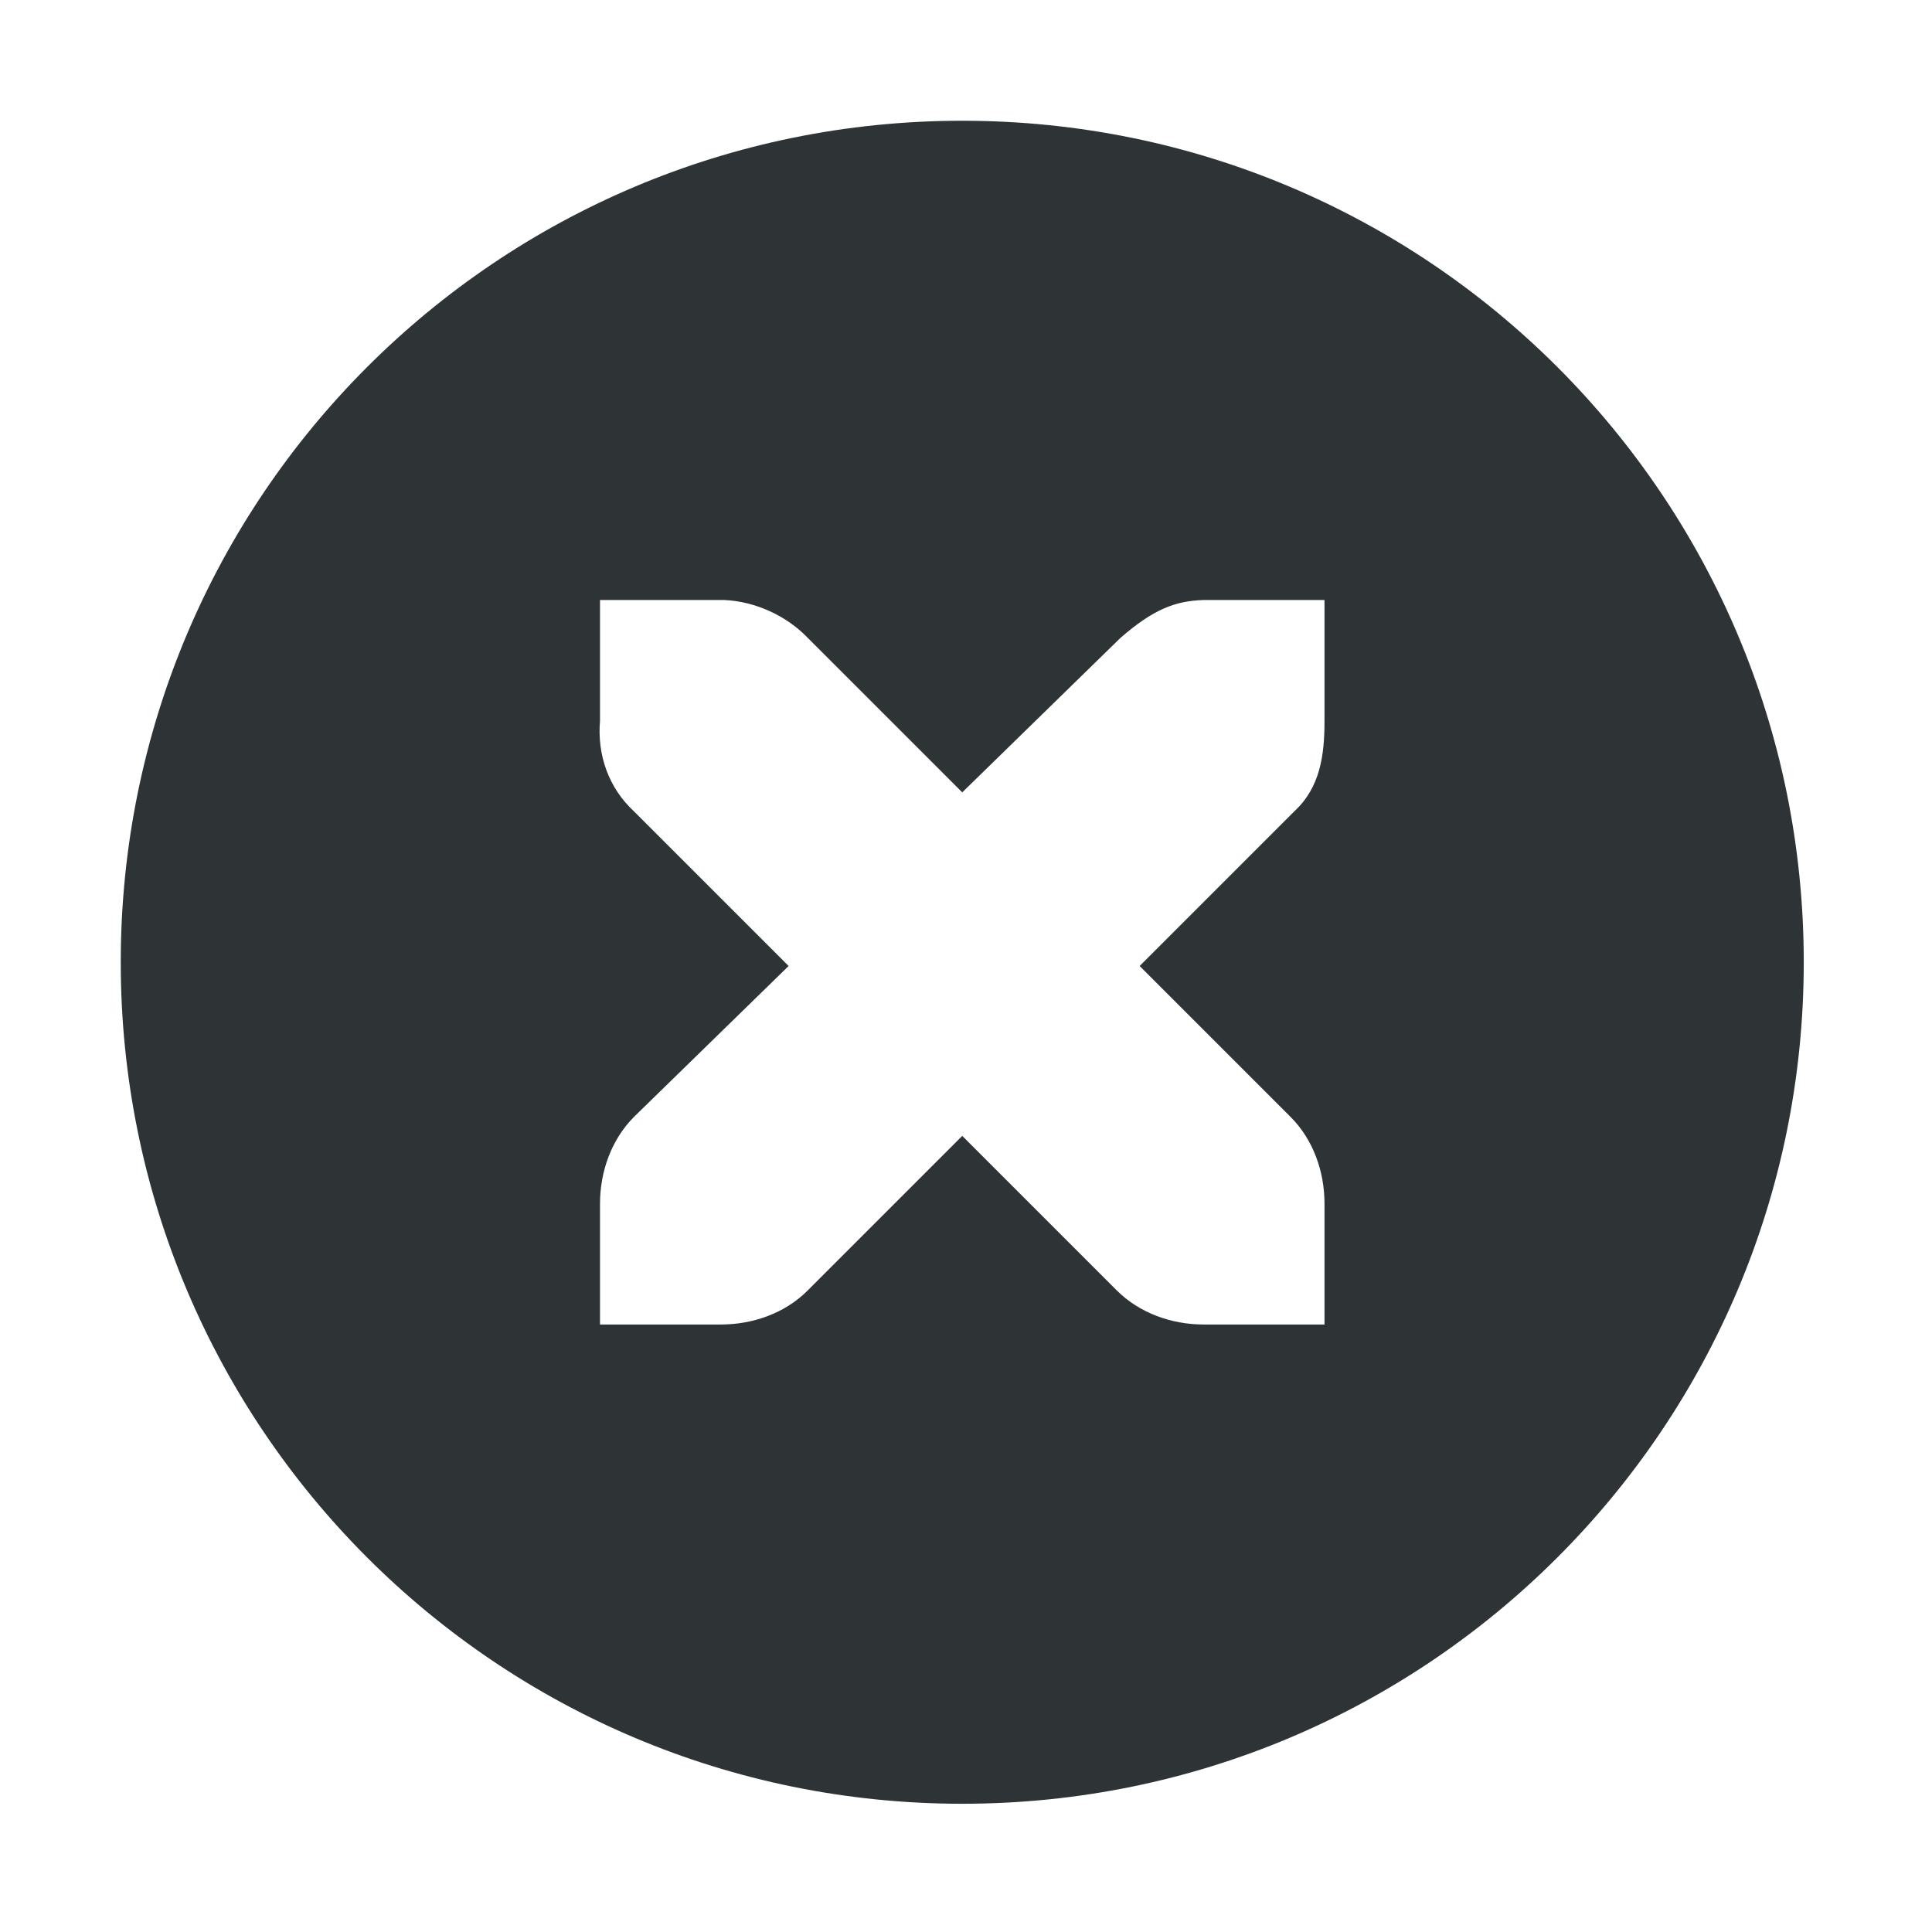
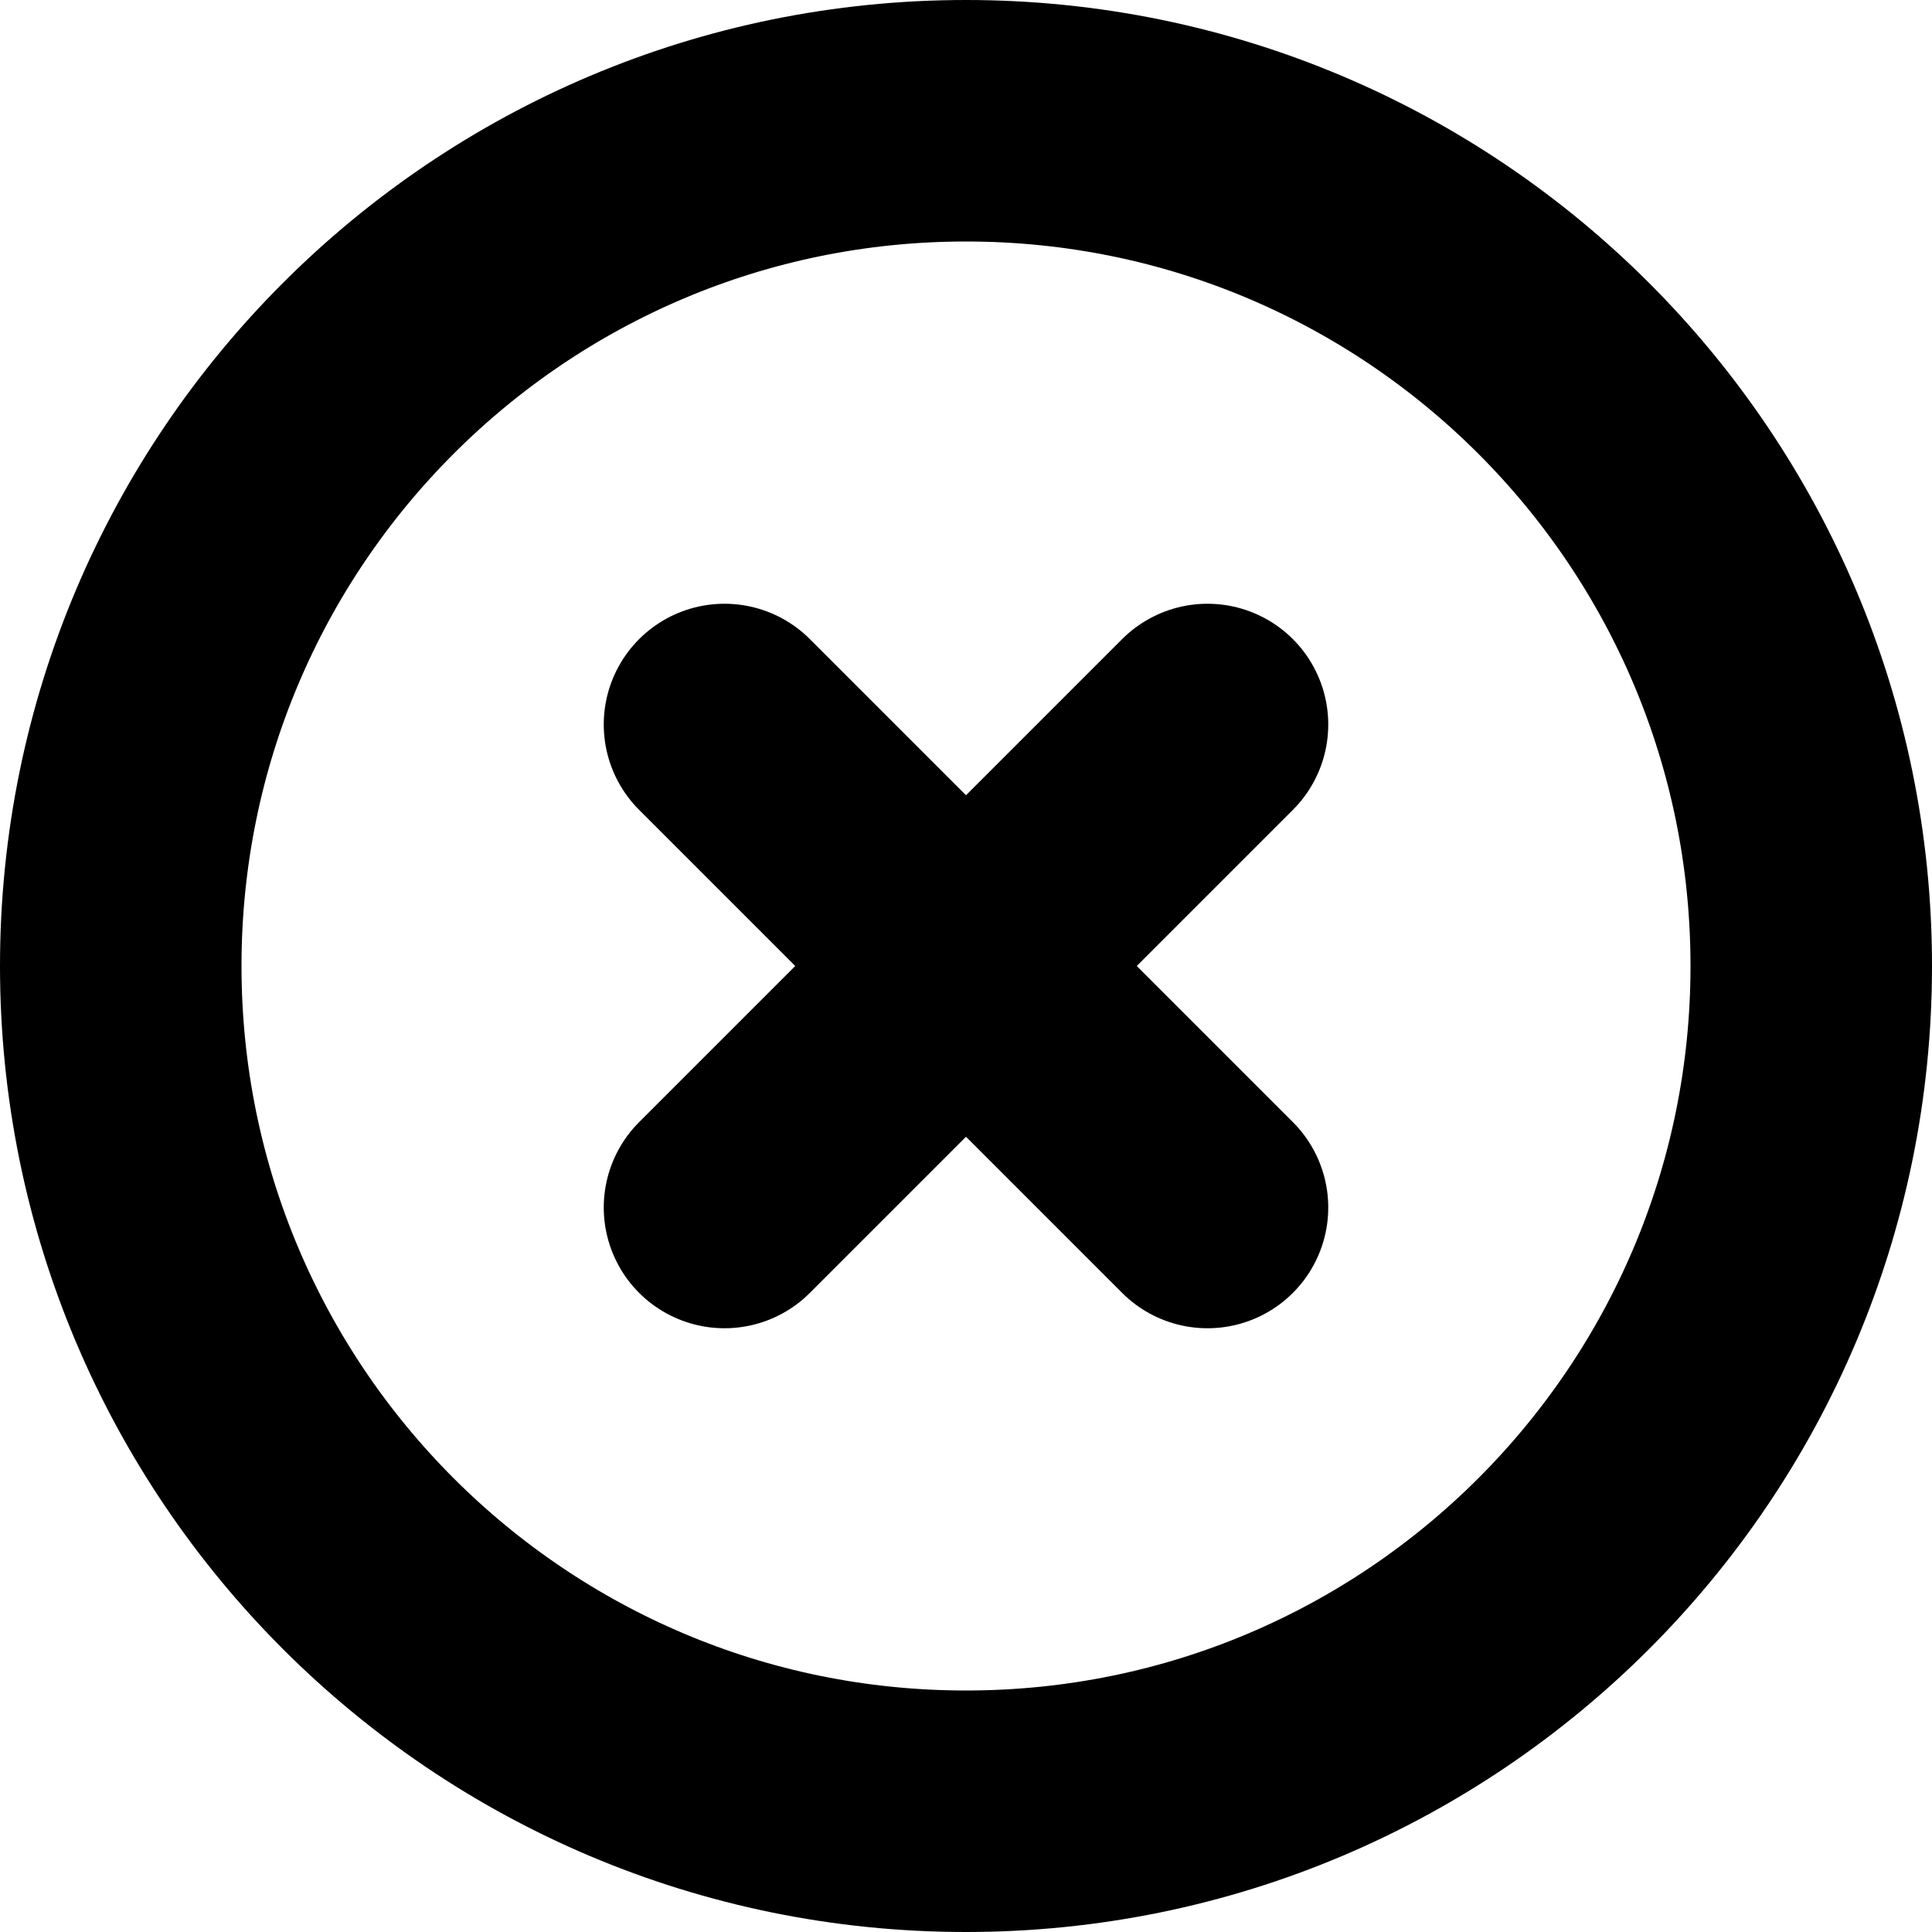
- <svg xmlns="http://www.w3.org/2000/svg" height="16px" viewBox="0 0 16 16" width="16px">
-   <path d="m 7.969 1 c -3.852 0 -6.969 3.117 -6.969 6.969 s 3.117 6.969 6.969 6.969 s 6.969 -3.117 6.969 -6.969 s -3.117 -6.969 -6.969 -6.969 z m -3 3.969 h 1 h 0.031 c 0.254 0.012 0.512 0.129 0.688 0.312 l 1.281 1.281 l 1.312 -1.281 c 0.266 -0.23 0.445 -0.305 0.688 -0.312 h 1 v 1 c 0 0.285 -0.035 0.551 -0.25 0.75 l -1.281 1.281 l 1.25 1.25 c 0.188 0.188 0.281 0.453 0.281 0.719 v 1 h -1 c -0.266 0 -0.531 -0.094 -0.719 -0.281 l -1.281 -1.281 l -1.281 1.281 c -0.188 0.188 -0.453 0.281 -0.719 0.281 h -1 v -1 c 0 -0.266 0.094 -0.531 0.281 -0.719 l 1.281 -1.25 l -1.281 -1.281 c -0.211 -0.195 -0.305 -0.469 -0.281 -0.75 z m 0 0" fill="#2e3436" />
+ <svg xmlns="http://www.w3.org/2000/svg" xmlns:ns1="https://www.gtk.org/grappa" width="16" height="16" ns1:version="1" ns1:state="0" ns1:keywords="edit delete cross x adw avatar-delete">
+   <path id="path0" fill="none" stroke="url(&quot;#gpa:foreground&quot;) rgb(0,0,0)" stroke-width="2" stroke-linecap="round" stroke-linejoin="round" d="M 1 8 C 1 11.866, 4.134 15, 8 15 C 11.866 15, 15 11.866, 15 8 C 15 4.134, 11.866 1, 8 1 C 4.134 1, 1 4.134, 1 8 Z" class="transparent-fill foreground-stroke" ns1:stroke-width="0.5 2 3" ns1:stroke="foreground" ns1:fill="none">
+   </path>
+   <path id="path1" fill="none" stroke="url(&quot;#gpa:foreground&quot;) rgb(0,0,0)" stroke-width="2" stroke-linecap="round" stroke-linejoin="round" d="M 6 6 L 10 10 M 10 6 L 6 10" class="transparent-fill foreground-stroke" ns1:stroke-width="0.5 2 3" ns1:stroke="foreground" ns1:fill="none">
+   </path>
</svg>
